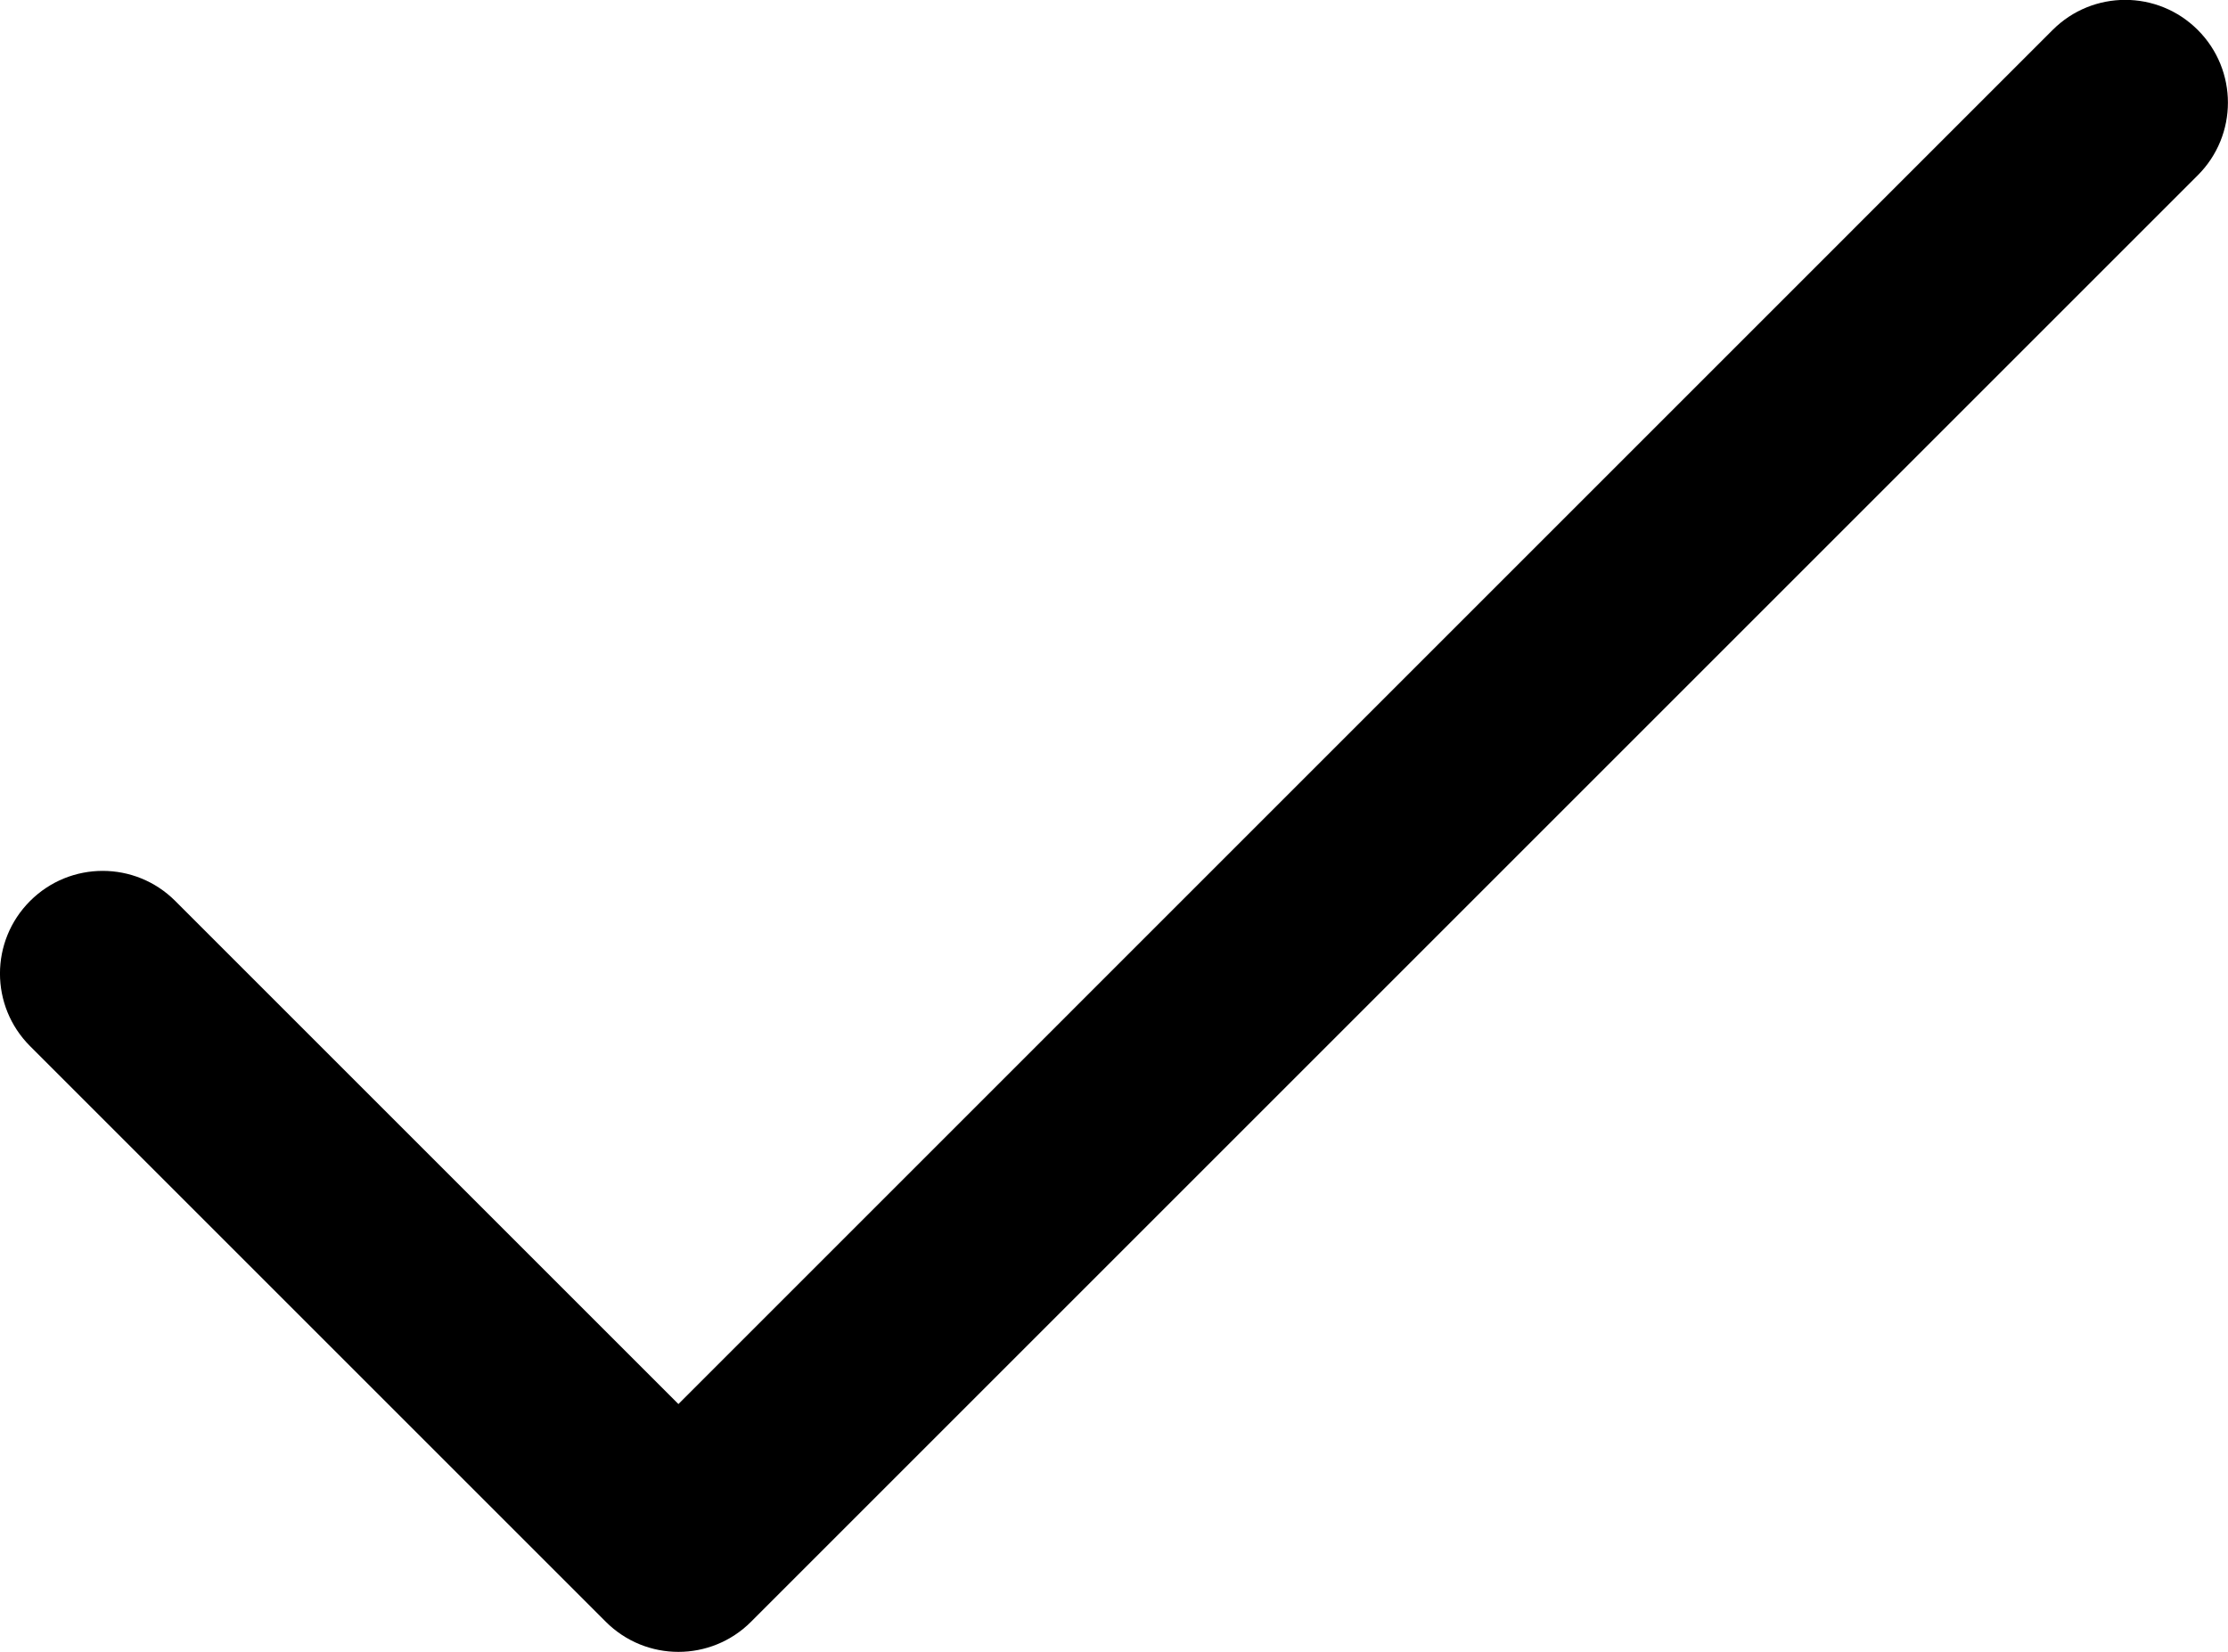
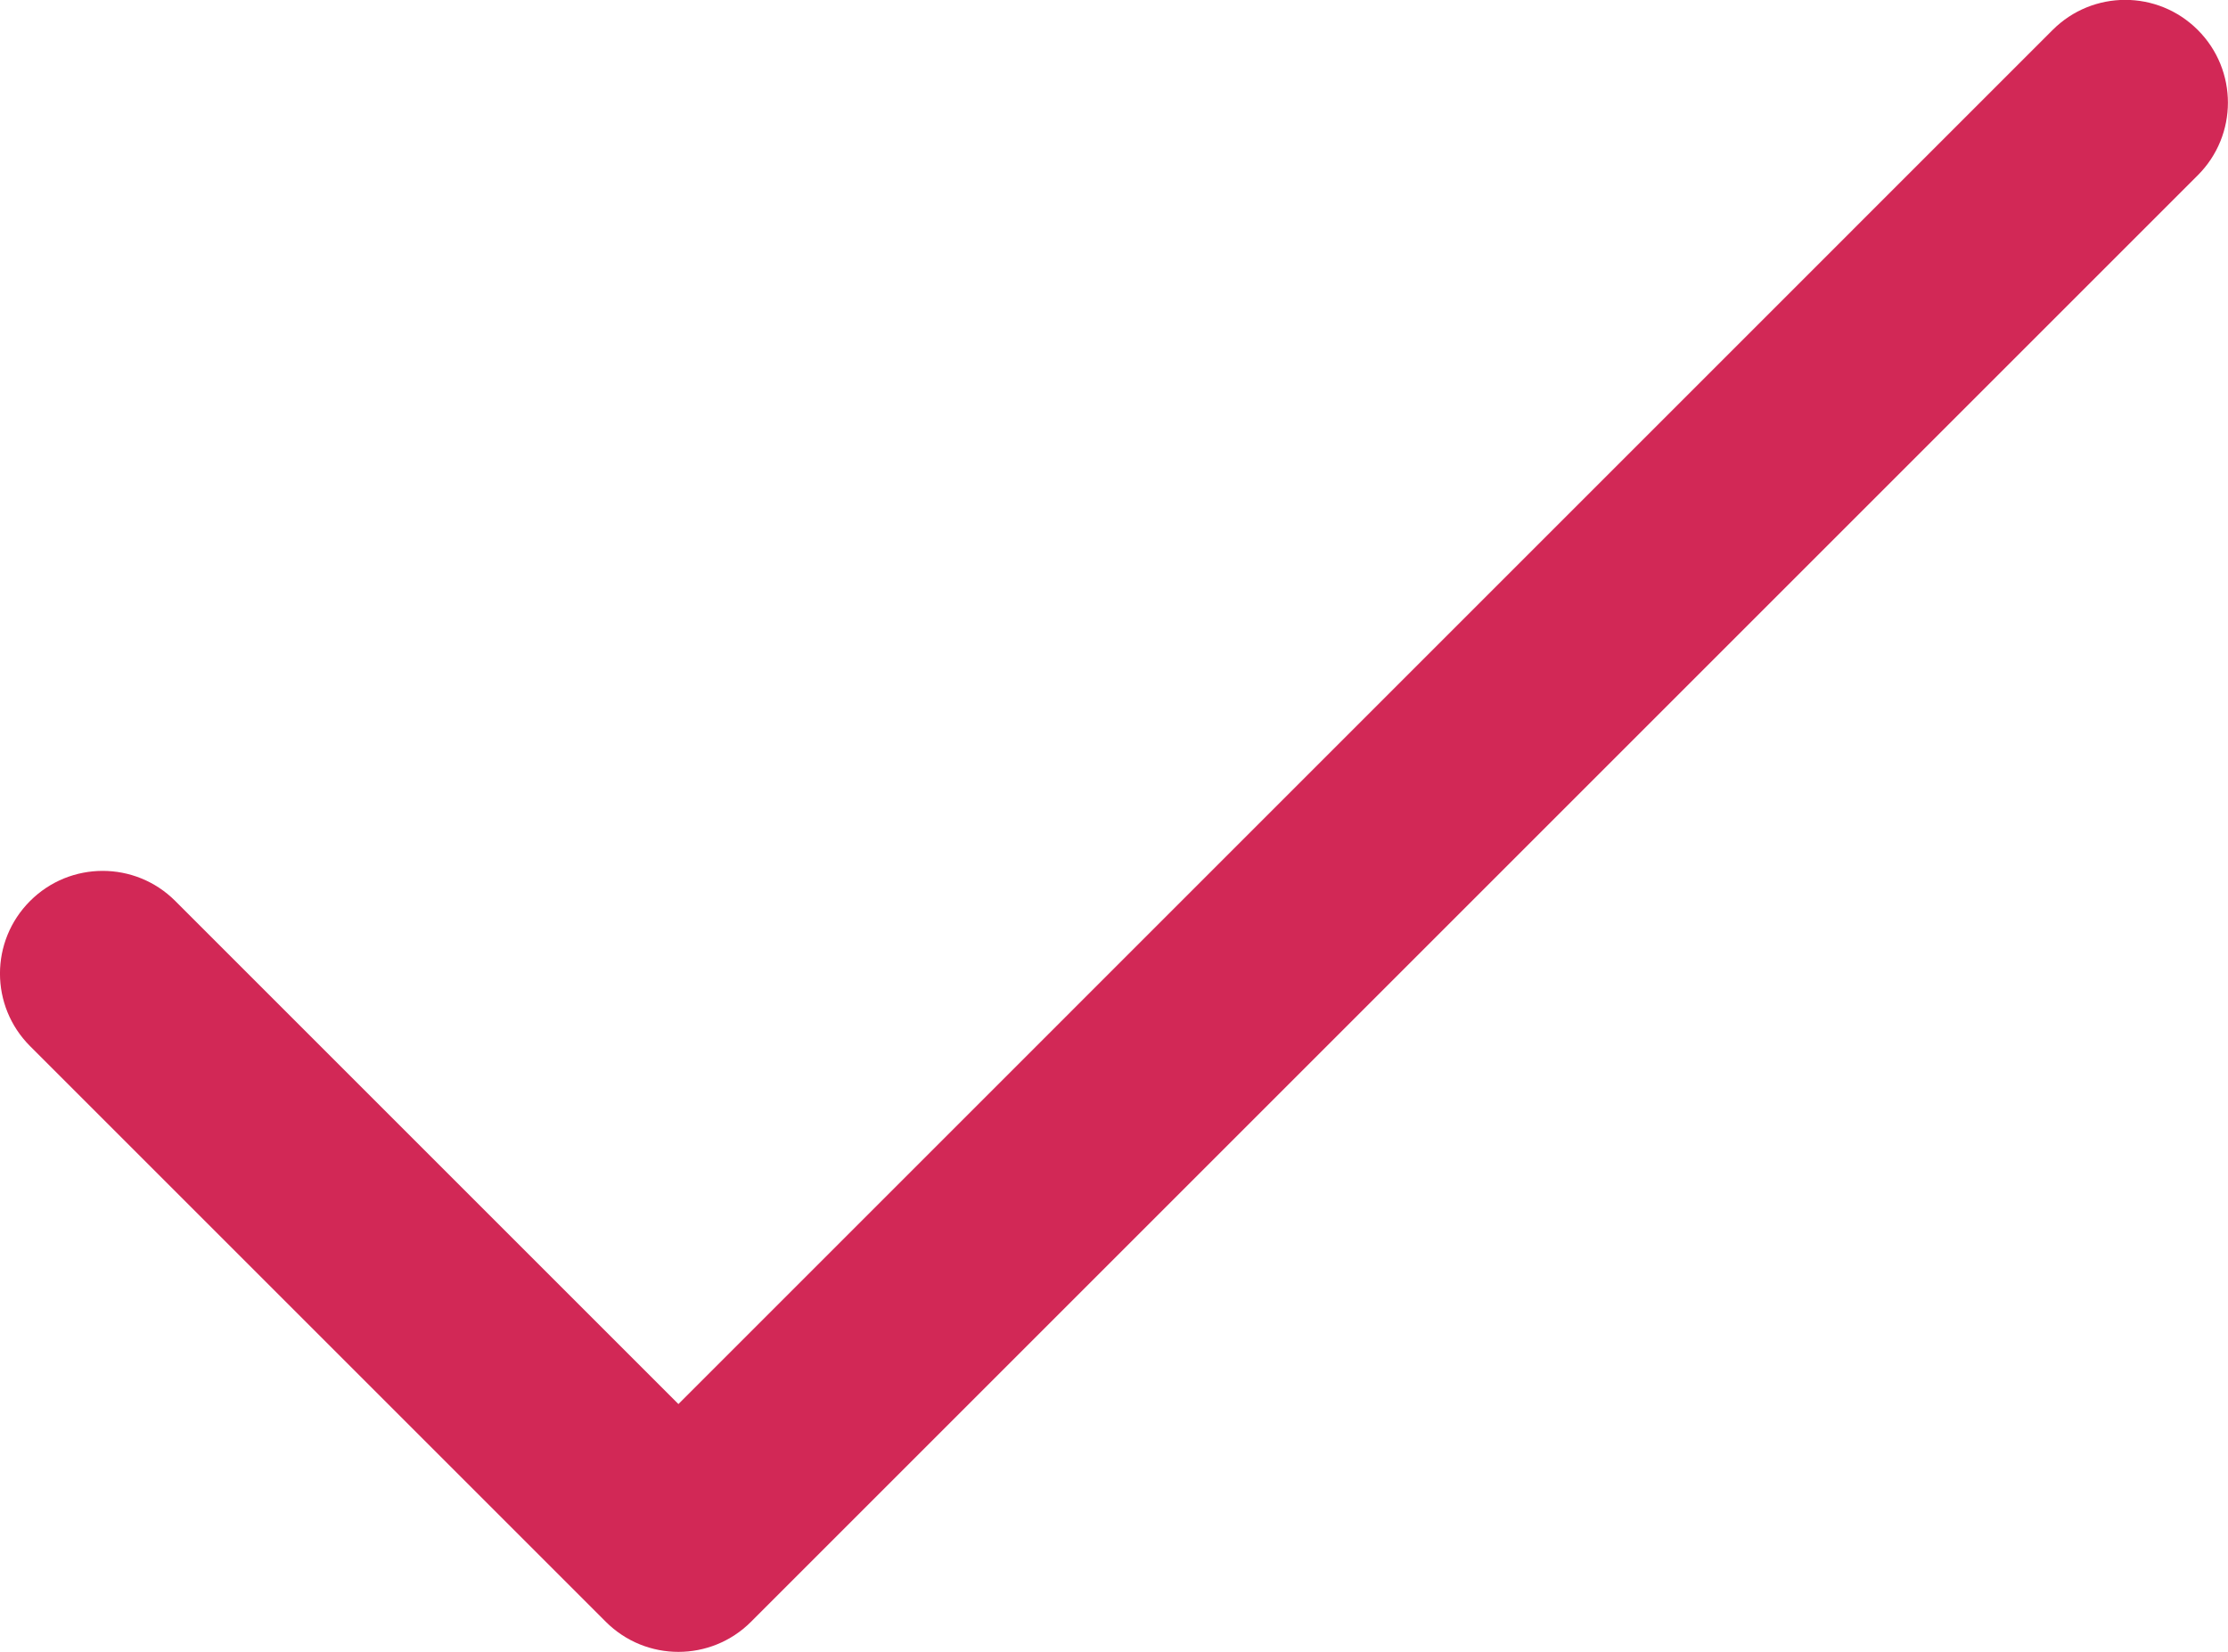
- <svg xmlns="http://www.w3.org/2000/svg" version="1.0" id="Layer_1" x="0px" y="0px" width="21.698px" height="16.09px" viewBox="-82.357 4.875 21.698 16.09" enable-background="new -82.357 4.875 21.698 16.09" xml:space="preserve">
+ <svg xmlns="http://www.w3.org/2000/svg" fill="#d22856" version="1.0" id="Layer_1" x="0px" y="0px" width="21.698px" height="16.09px" viewBox="-82.357 4.875 21.698 16.09" enable-background="new -82.357 4.875 21.698 16.09" xml:space="preserve">
  <path d="M-60.953,5.167c-0.391-0.391-1.023-0.391-1.414,0L-75.75,18.551l-4.9-4.9c-0.391-0.391-1.023-0.391-1.414,0  s-0.391,1.023,0,1.414l5.607,5.607c0.195,0.195,0.451,0.293,0.707,0.293s0.512-0.098,0.707-0.293l14.09-14.09  C-60.562,6.191-60.562,5.558-60.953,5.167z" />
</svg>
